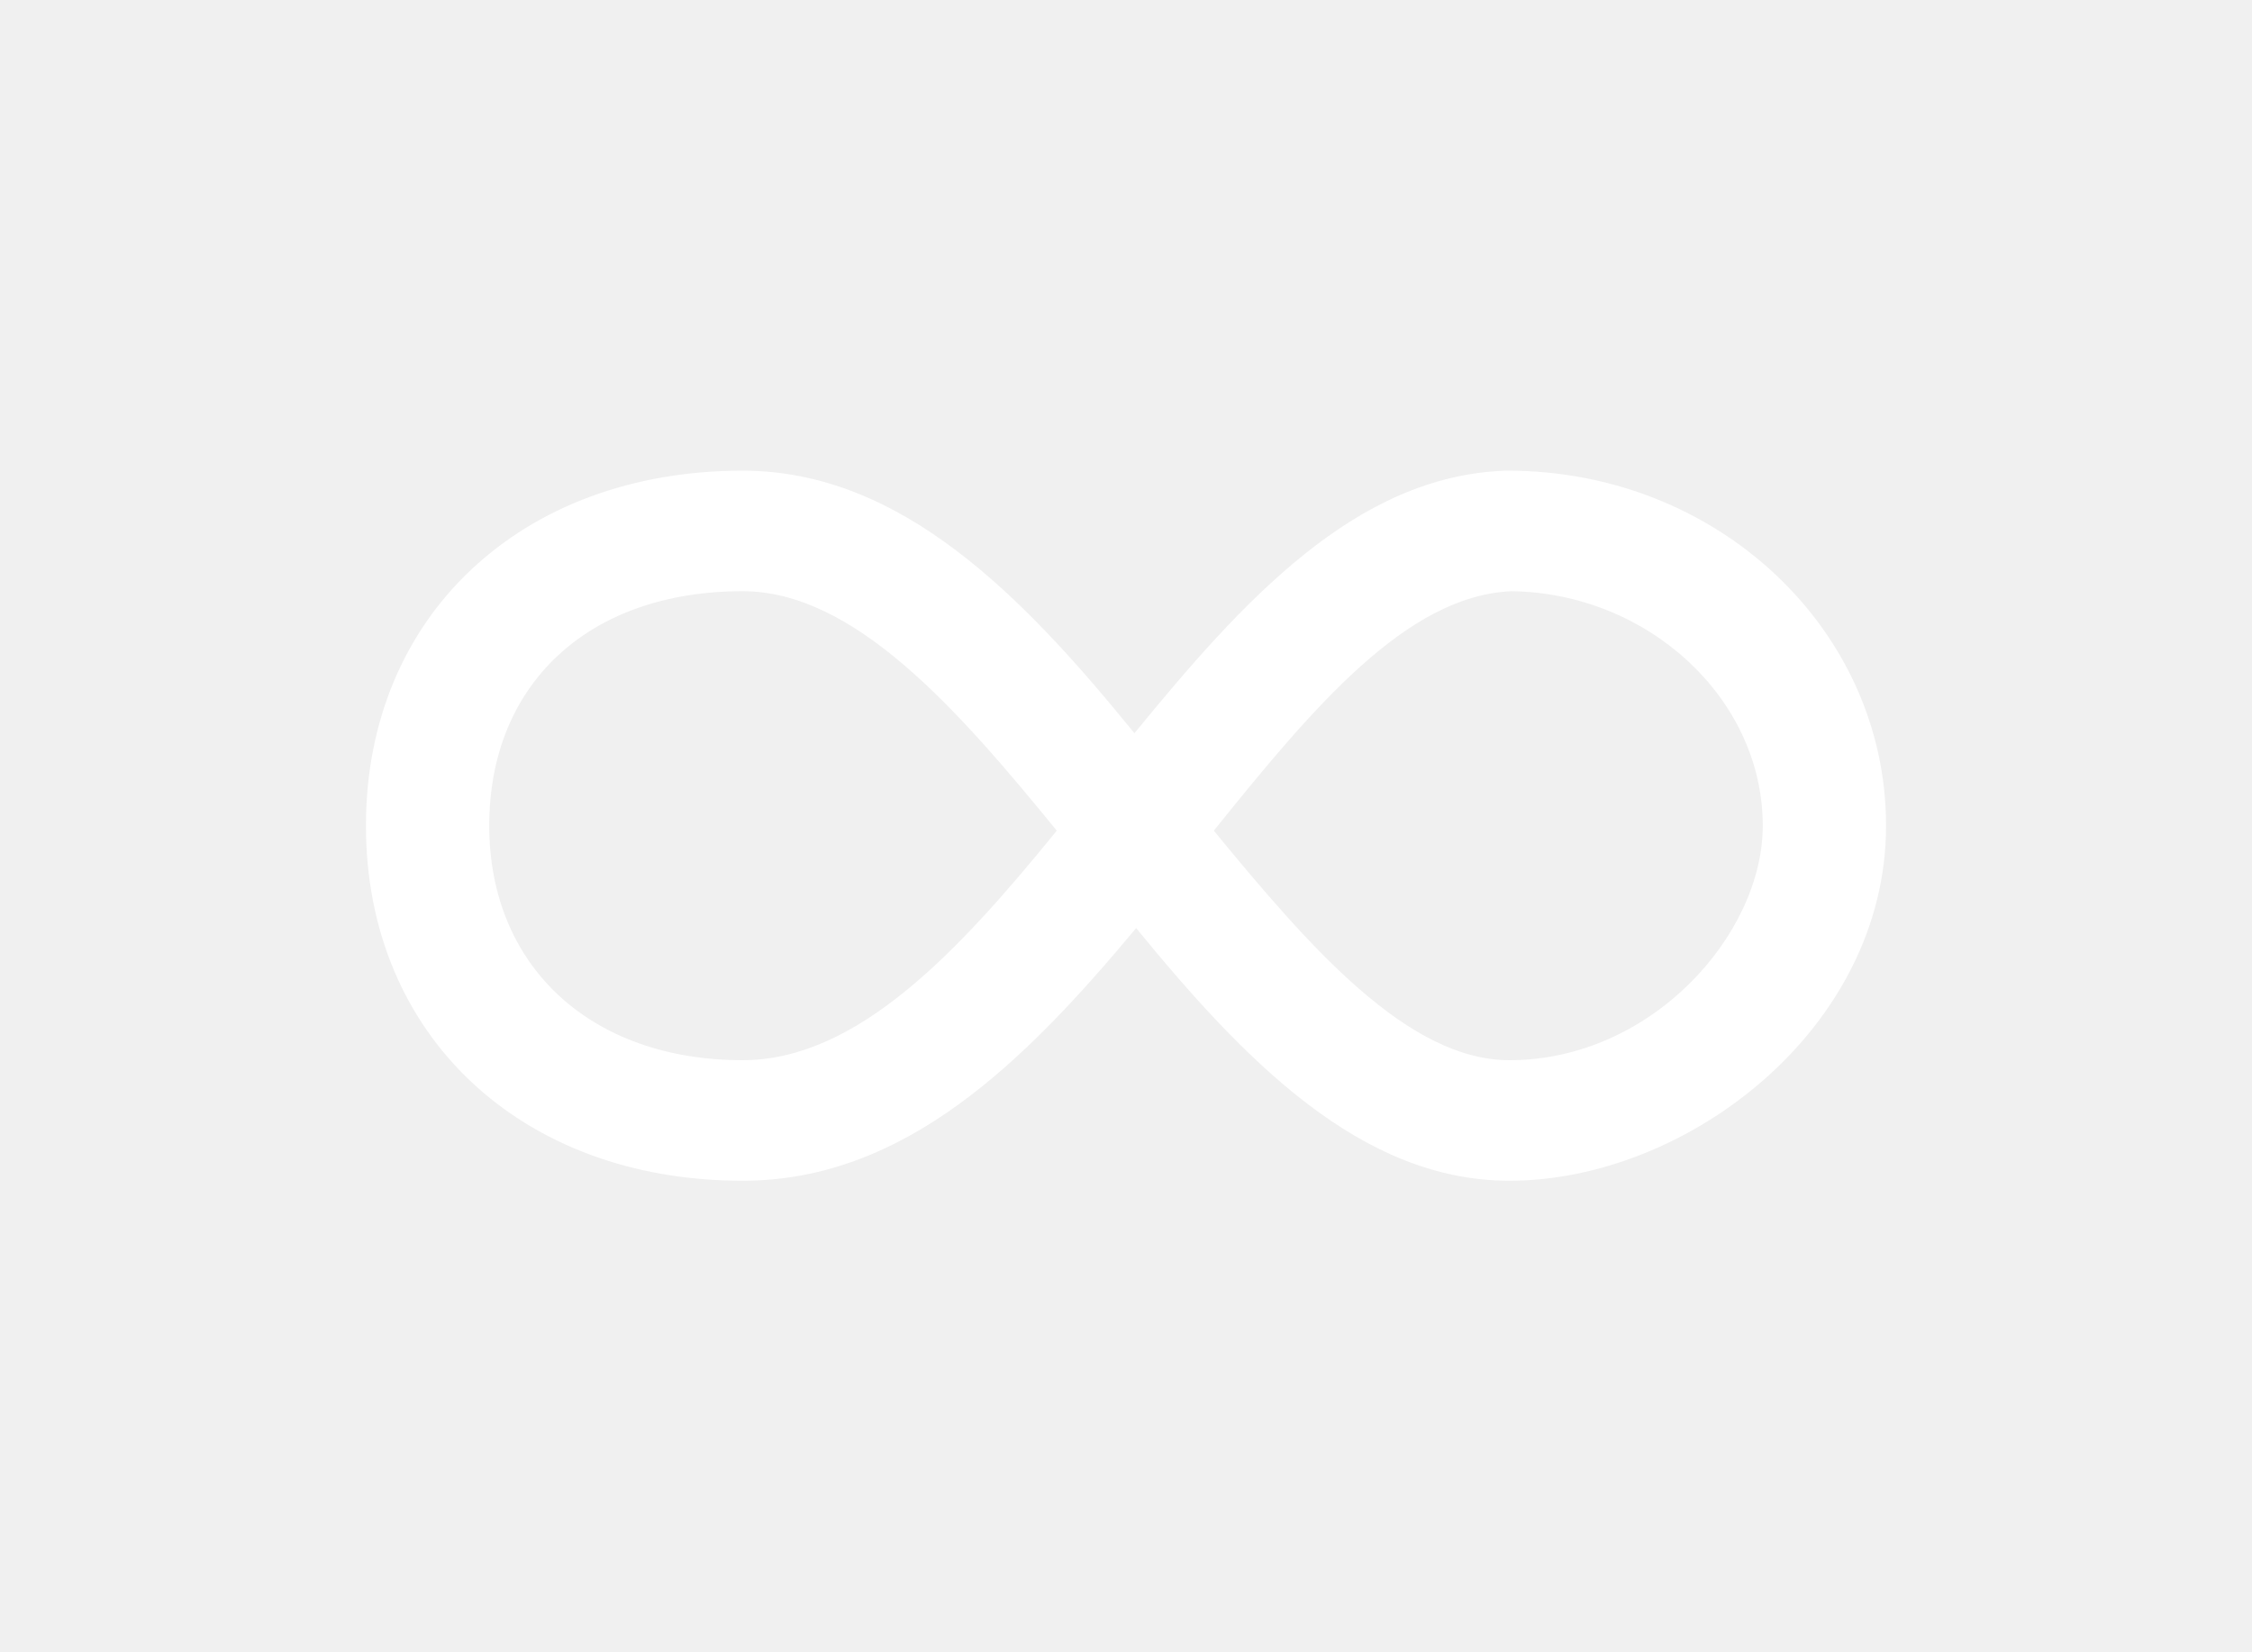
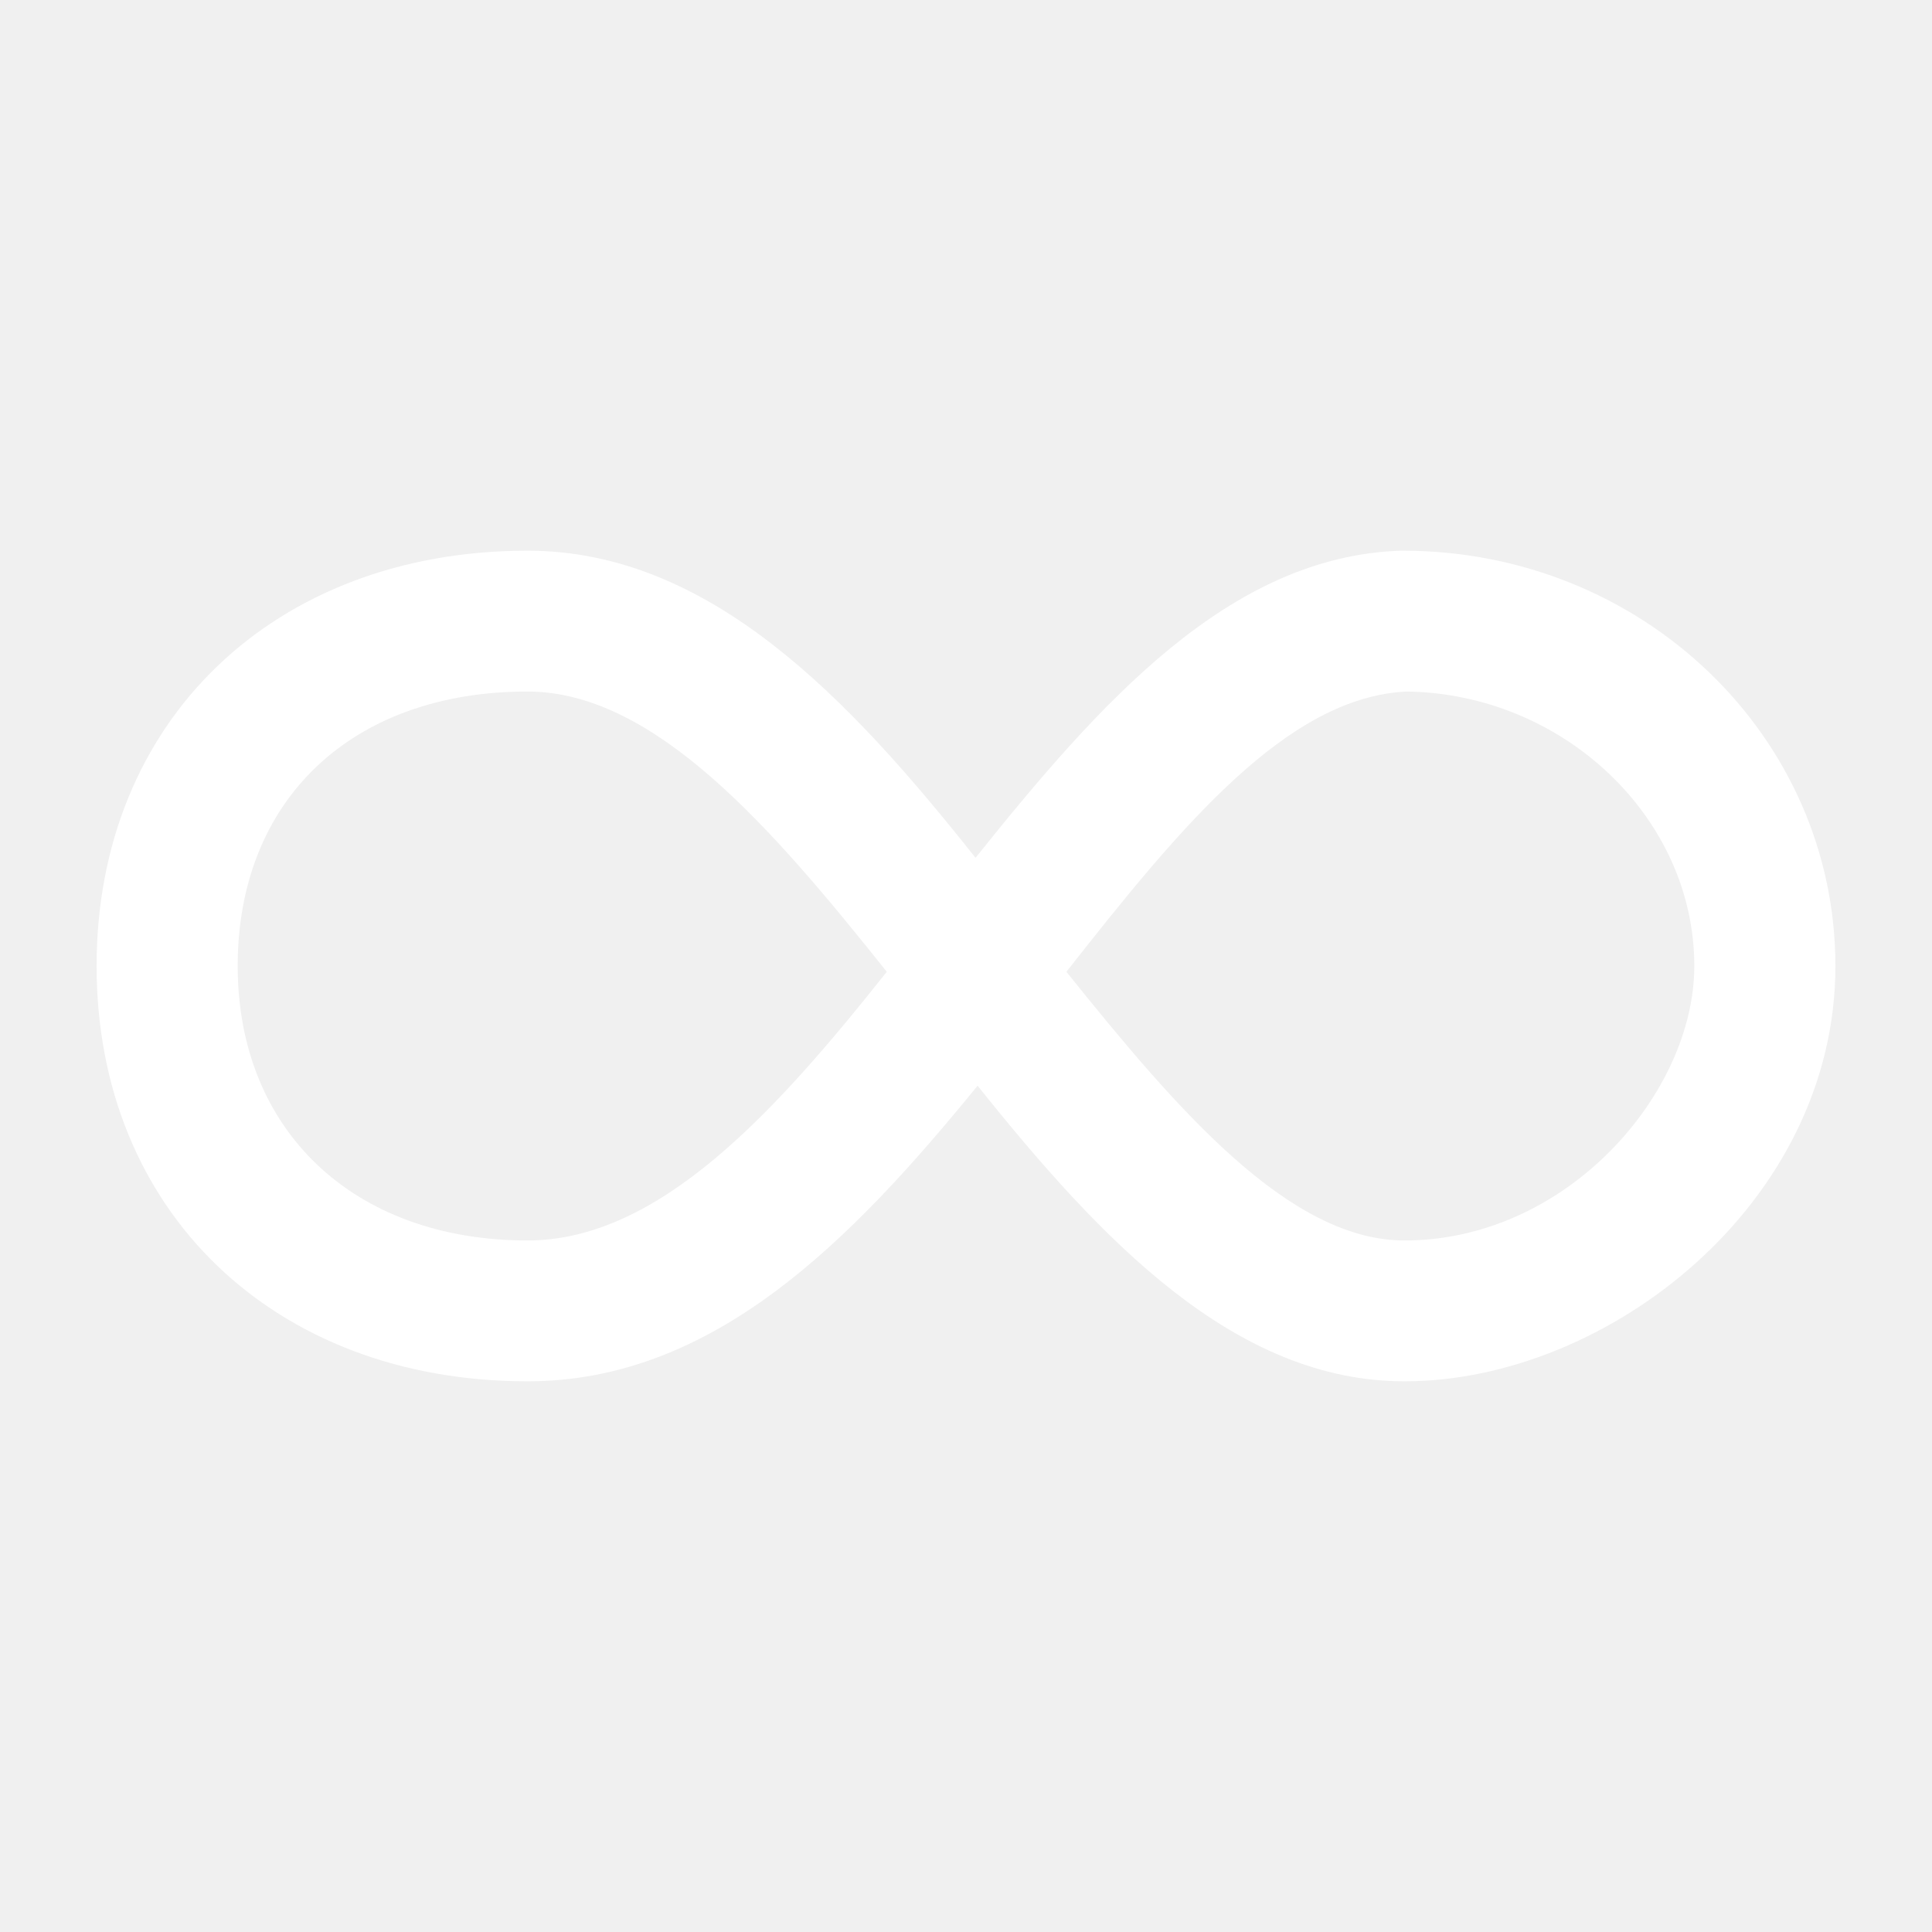
- <svg xmlns="http://www.w3.org/2000/svg" id="body_1" width="15" height="11">
-   <g transform="matrix(0.01464844 0 0 0.01432292 0 0)">
-     <g transform="matrix(7.68 0 0 7.68 128 0)">
- 	</g>
-     <path transform="matrix(7.68 0 0 7.68 128 0)" d="M72.7 71.5C 63.9 71.5 57 64.2 50.6 56.2C 44 64.3 36.9 71.5 27.3 71.5C 14.2 71.5 5 62.7 5 50C 5 37.3 14.2 28.5 27.3 28.5C 36.7 28.5 43.9 36.1 50.5 44.4C 56.9 36.4 63.6 28.8 72.5 28.5L72.5 28.5L72.6 28.5C 85 28.5 95 38.1 95 50C 95 62.3 83.2 71.5 72.7 71.5zM55.2 50.3C 60.9 57.4 66.7 64.2 72.7 64.2C 81.1 64.2 87.7 56.6 87.7 50C 87.7 42.3 80.9 35.9 72.8 35.8C 66.6 36.1 61.1 42.8 55.2 50.3zM27.3 35.8C 18.2 35.8 12.3 41.4 12.3 50C 12.3 58.5 18.3 64.2 27.3 64.2C 34.1 64.2 40.1 57.6 45.9 50.3C 40 42.9 33.9 35.8 27.3 35.8z" stroke="none" fill="white" fill-rule="nonzero" />
+ <svg xmlns="http://www.w3.org/2000/svg" width="30pt" height="30pt" viewBox="0 0 30 30" version="1.1">
+   <g id="surface1">
+     <path style=" stroke:none;fill-rule:nonzero;fill:white;fill-opacity:1;" d="M 21.809 21.449 C 19.172 21.449 17.102 19.262 15.18 16.859 C 13.199 19.289 11.07 21.449 8.191 21.449 C 4.262 21.449 1.5 18.809 1.5 15 C 1.5 11.191 4.262 8.551 8.191 8.551 C 11.012 8.551 13.172 10.828 15.148 13.32 C 17.07 10.922 19.078 8.641 21.75 8.551 L 21.781 8.551 C 25.5 8.551 28.5 11.43 28.5 15 C 28.5 18.691 24.961 21.449 21.809 21.449 Z M 16.559 15.09 C 18.27 17.219 20.012 19.262 21.809 19.262 C 24.328 19.262 26.309 16.98 26.309 15 C 26.309 12.691 24.27 10.77 21.84 10.738 C 19.98 10.828 18.328 12.84 16.559 15.09 Z M 8.191 10.738 C 5.461 10.738 3.691 12.422 3.691 15 C 3.691 17.551 5.488 19.262 8.191 19.262 C 10.23 19.262 12.031 17.281 13.77 15.09 C 12 12.871 10.172 10.738 8.191 10.738 Z M 8.191 10.738 " />
  </g>
</svg>
